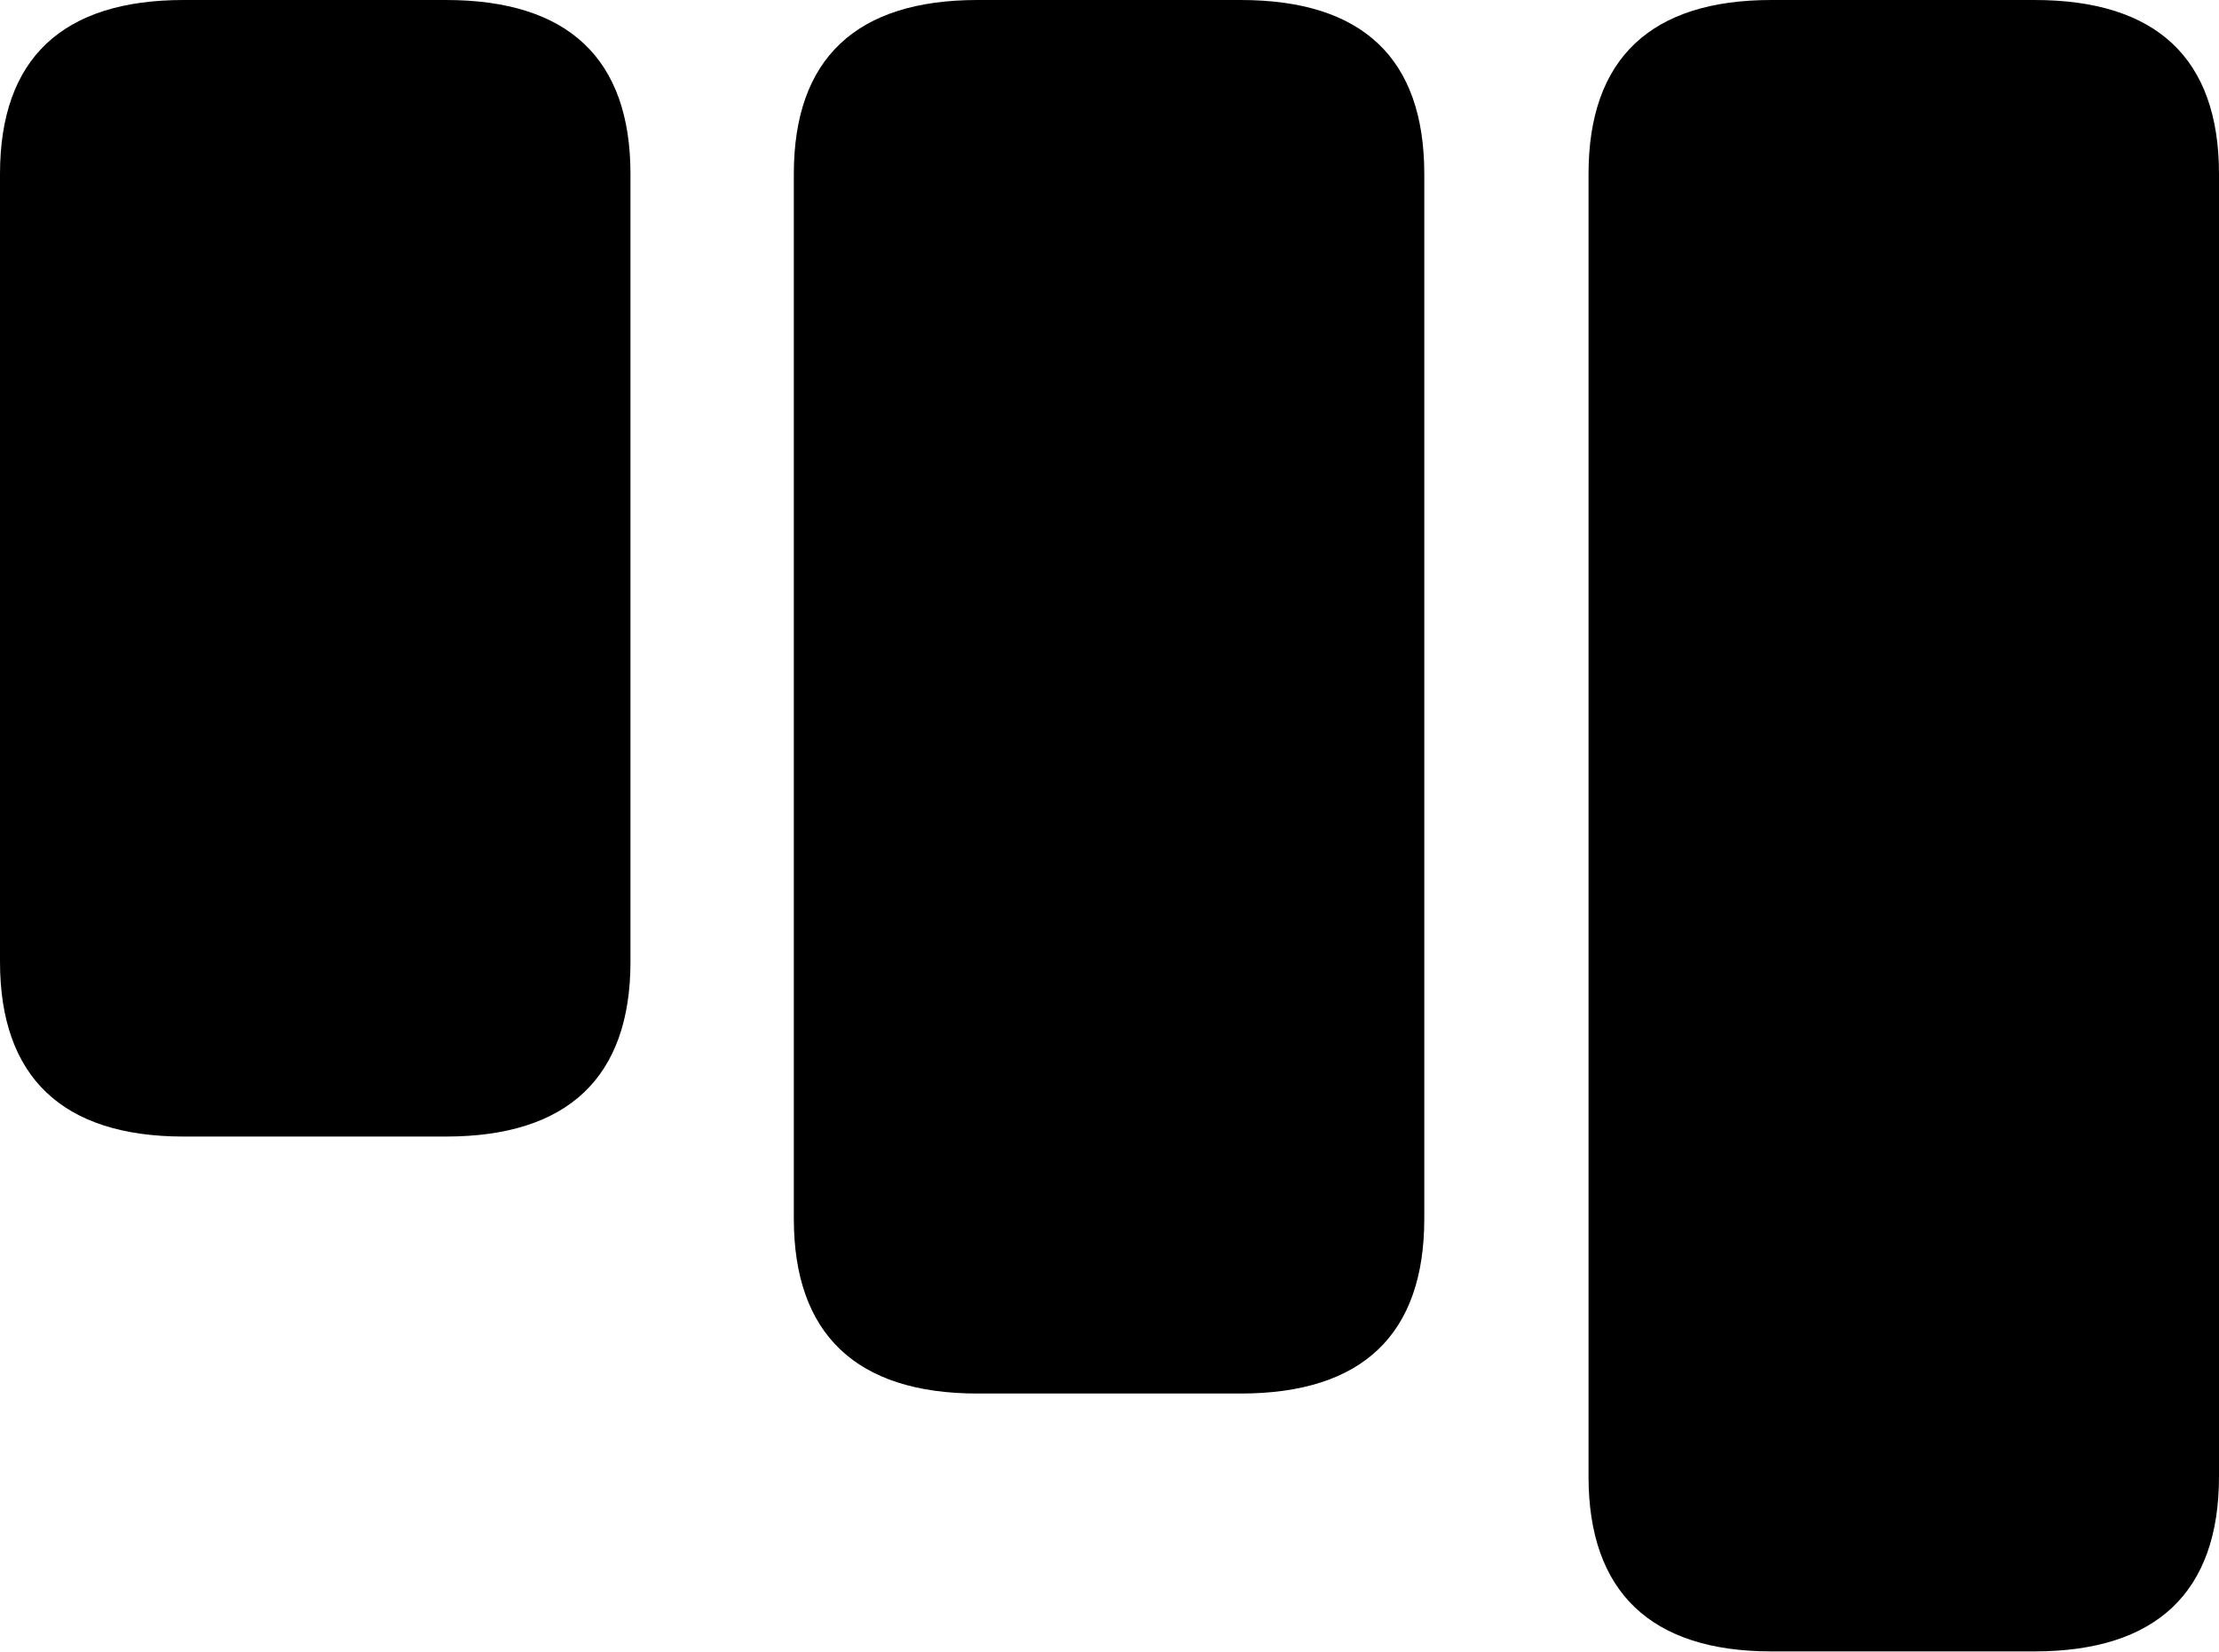
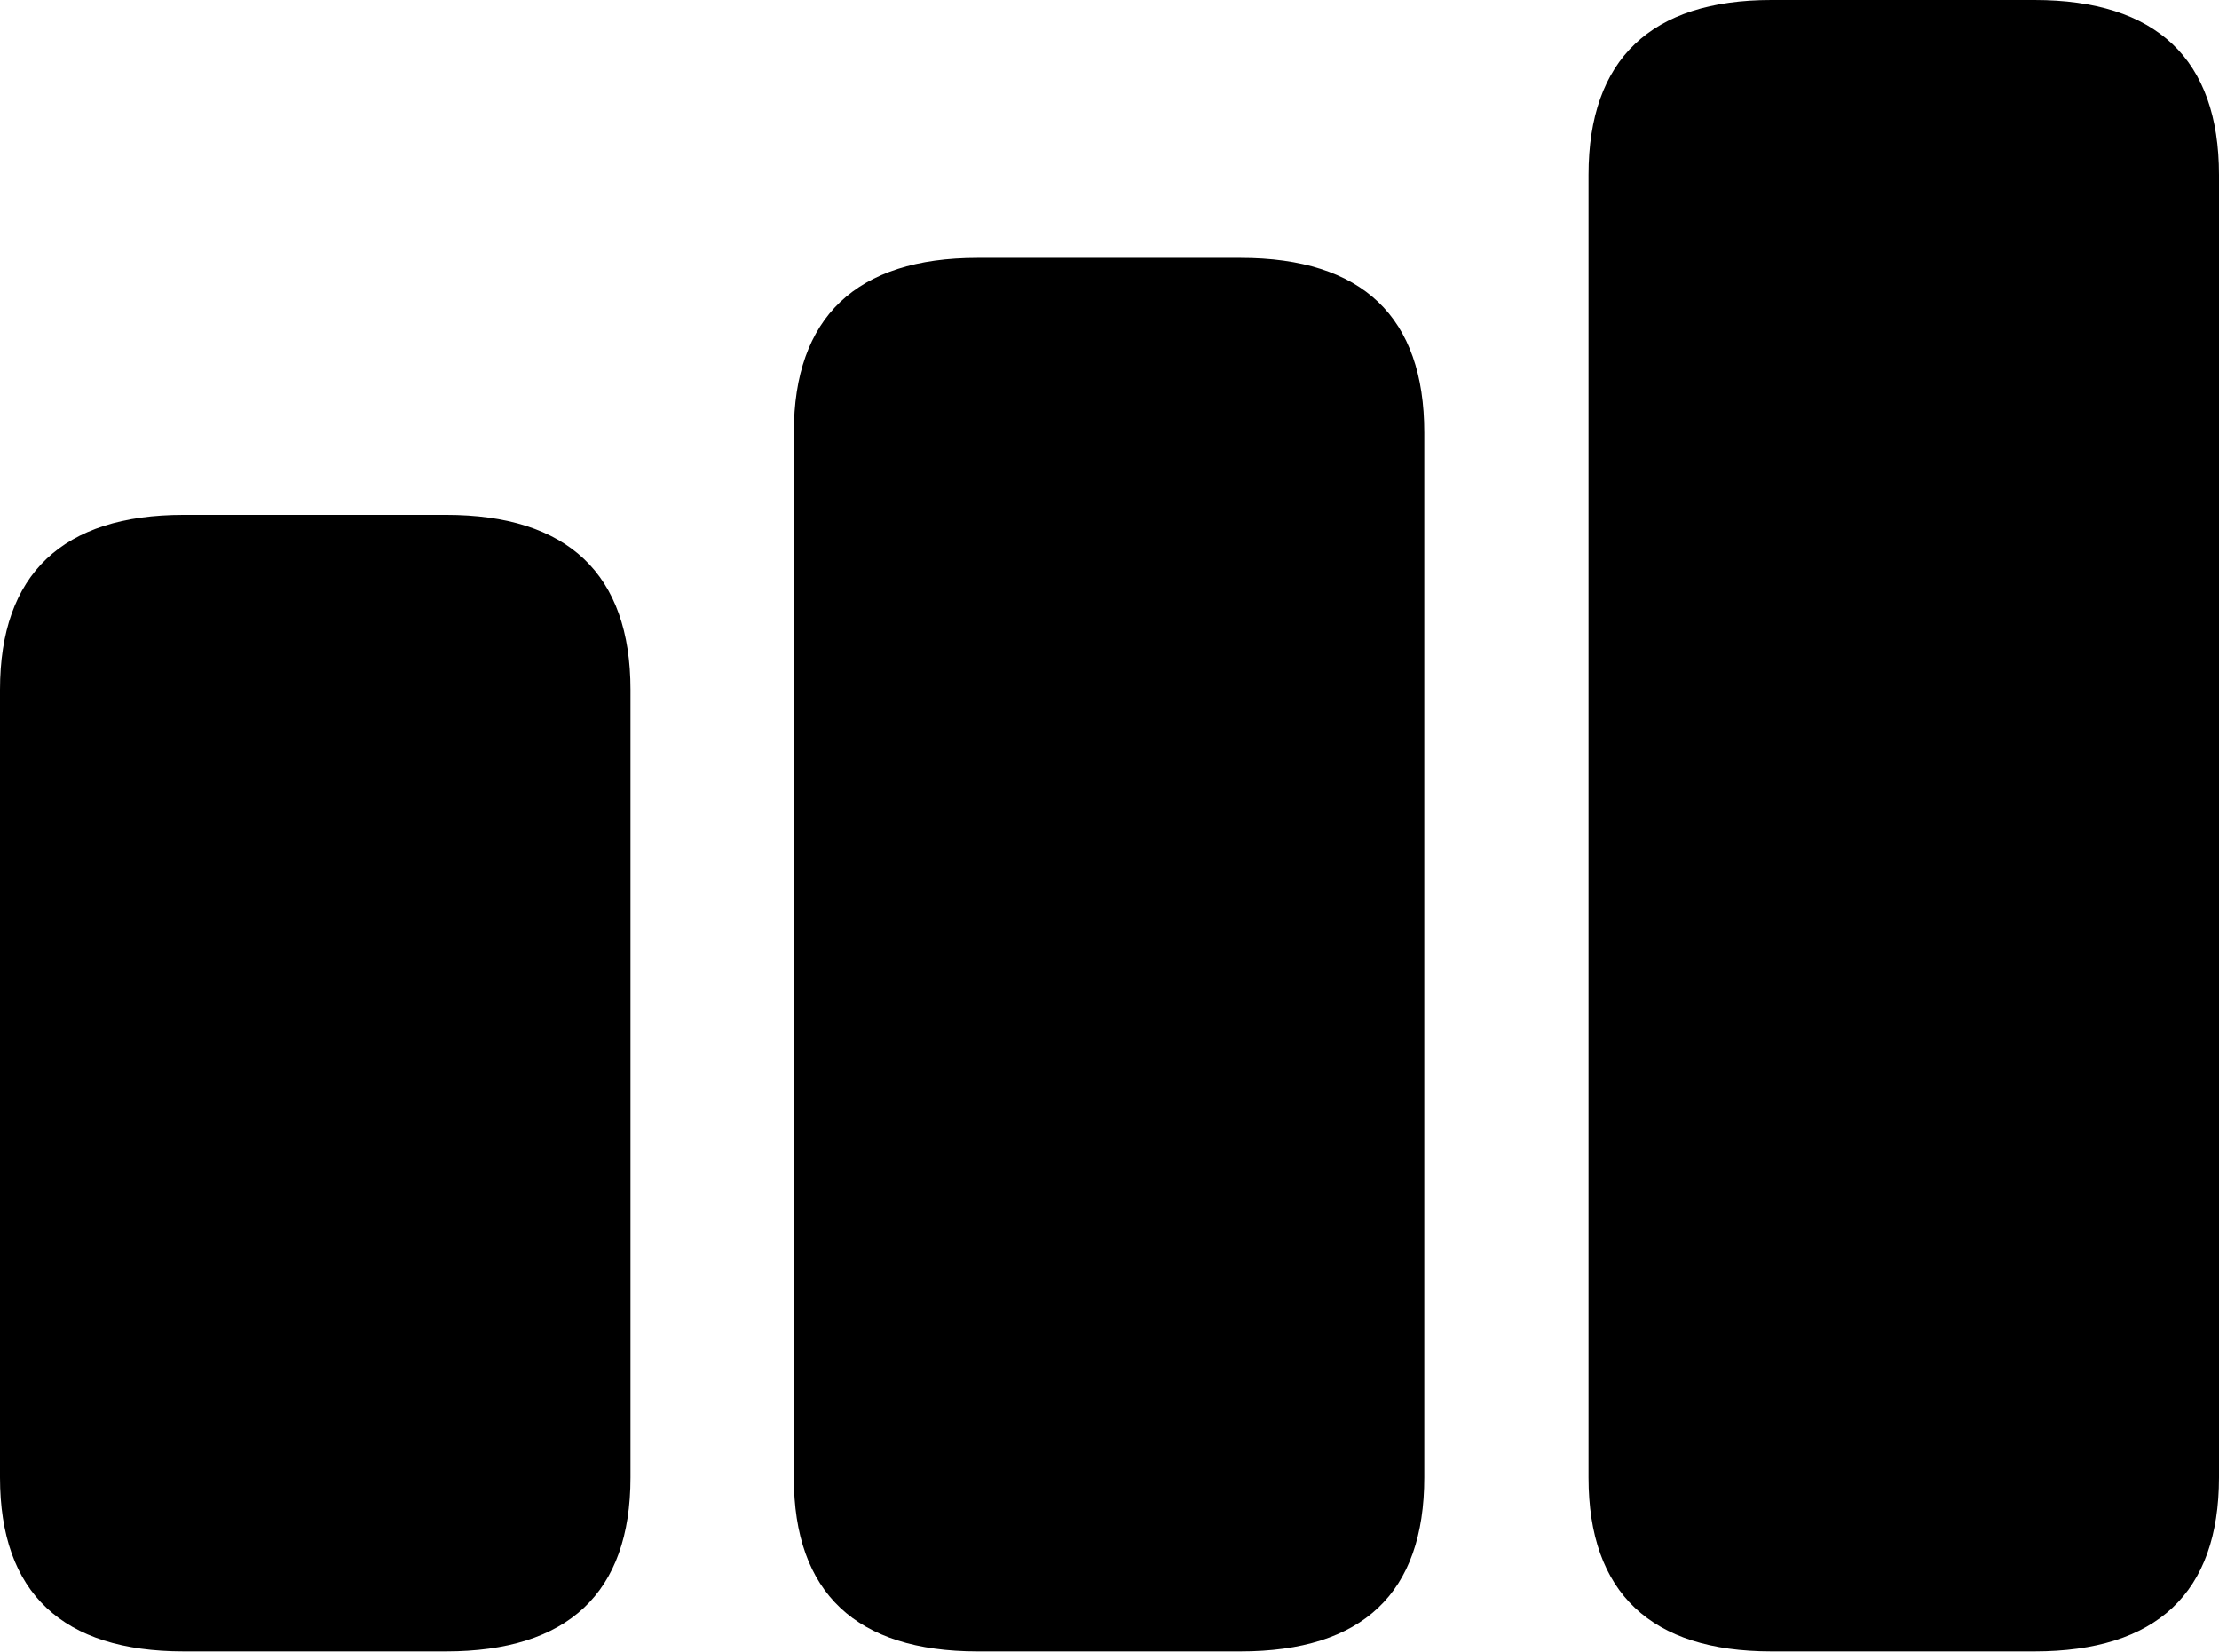
<svg xmlns="http://www.w3.org/2000/svg" viewBox="0 0 245.41 182.617">
-   <path fill-rule="nonzero" d="M195.898 0 L225 0 C238.476 0 245.41 6.445 245.41 19.238 L245.41 163.281 C245.41 176.074 238.476 182.617 225 182.617 L195.898 182.617 C182.617 182.617 175.683 176.074 175.683 163.281 L175.683 19.238 C175.683 6.445 182.617 0 195.898 0 Z M108.105 0 L137.207 0 C150.683 0 157.519 6.445 157.519 19.238 L157.519 134.766 C157.519 147.558 150.683 154.101 137.207 154.101 L108.105 154.101 C94.727 154.101 87.793 147.558 87.793 134.766 L87.793 19.238 C87.793 6.445 94.727 0 108.105 0 Z M20.312 0 L49.316 0 C62.793 0 69.727 6.445 69.727 19.238 L69.727 106.348 C69.727 119.141 62.793 125.683 49.316 125.683 L20.312 125.683 C6.934 125.683 0 119.141 0 106.348 L0 19.238 C0 6.445 6.934 0 20.312 0 Z" fill="black" />
+   <g transform="translate(0,182.617) scale(1,-1)">
+     <path fill-rule="nonzero" d="M195.898 0 L225 0 C238.476 0 245.41 6.445 245.41 19.238 L245.41 163.281 C245.41 176.074 238.476 182.617 225 182.617 L195.898 182.617 C182.617 182.617 175.683 176.074 175.683 163.281 L175.683 19.238 C175.683 6.445 182.617 0 195.898 0 Z M108.105 0 L137.207 0 C150.683 0 157.519 6.445 157.519 19.238 L157.519 134.766 C157.519 147.558 150.683 154.101 137.207 154.101 L108.105 154.101 C94.727 154.101 87.793 147.558 87.793 134.766 L87.793 19.238 C87.793 6.445 94.727 0 108.105 0 Z M20.312 0 L49.316 0 C62.793 0 69.727 6.445 69.727 19.238 L69.727 106.348 C69.727 119.141 62.793 125.683 49.316 125.683 L20.312 125.683 C6.934 125.683 0 119.141 0 106.348 L0 19.238 C0 6.445 6.934 0 20.312 0 Z" fill="black" />
+   </g>
</svg>
